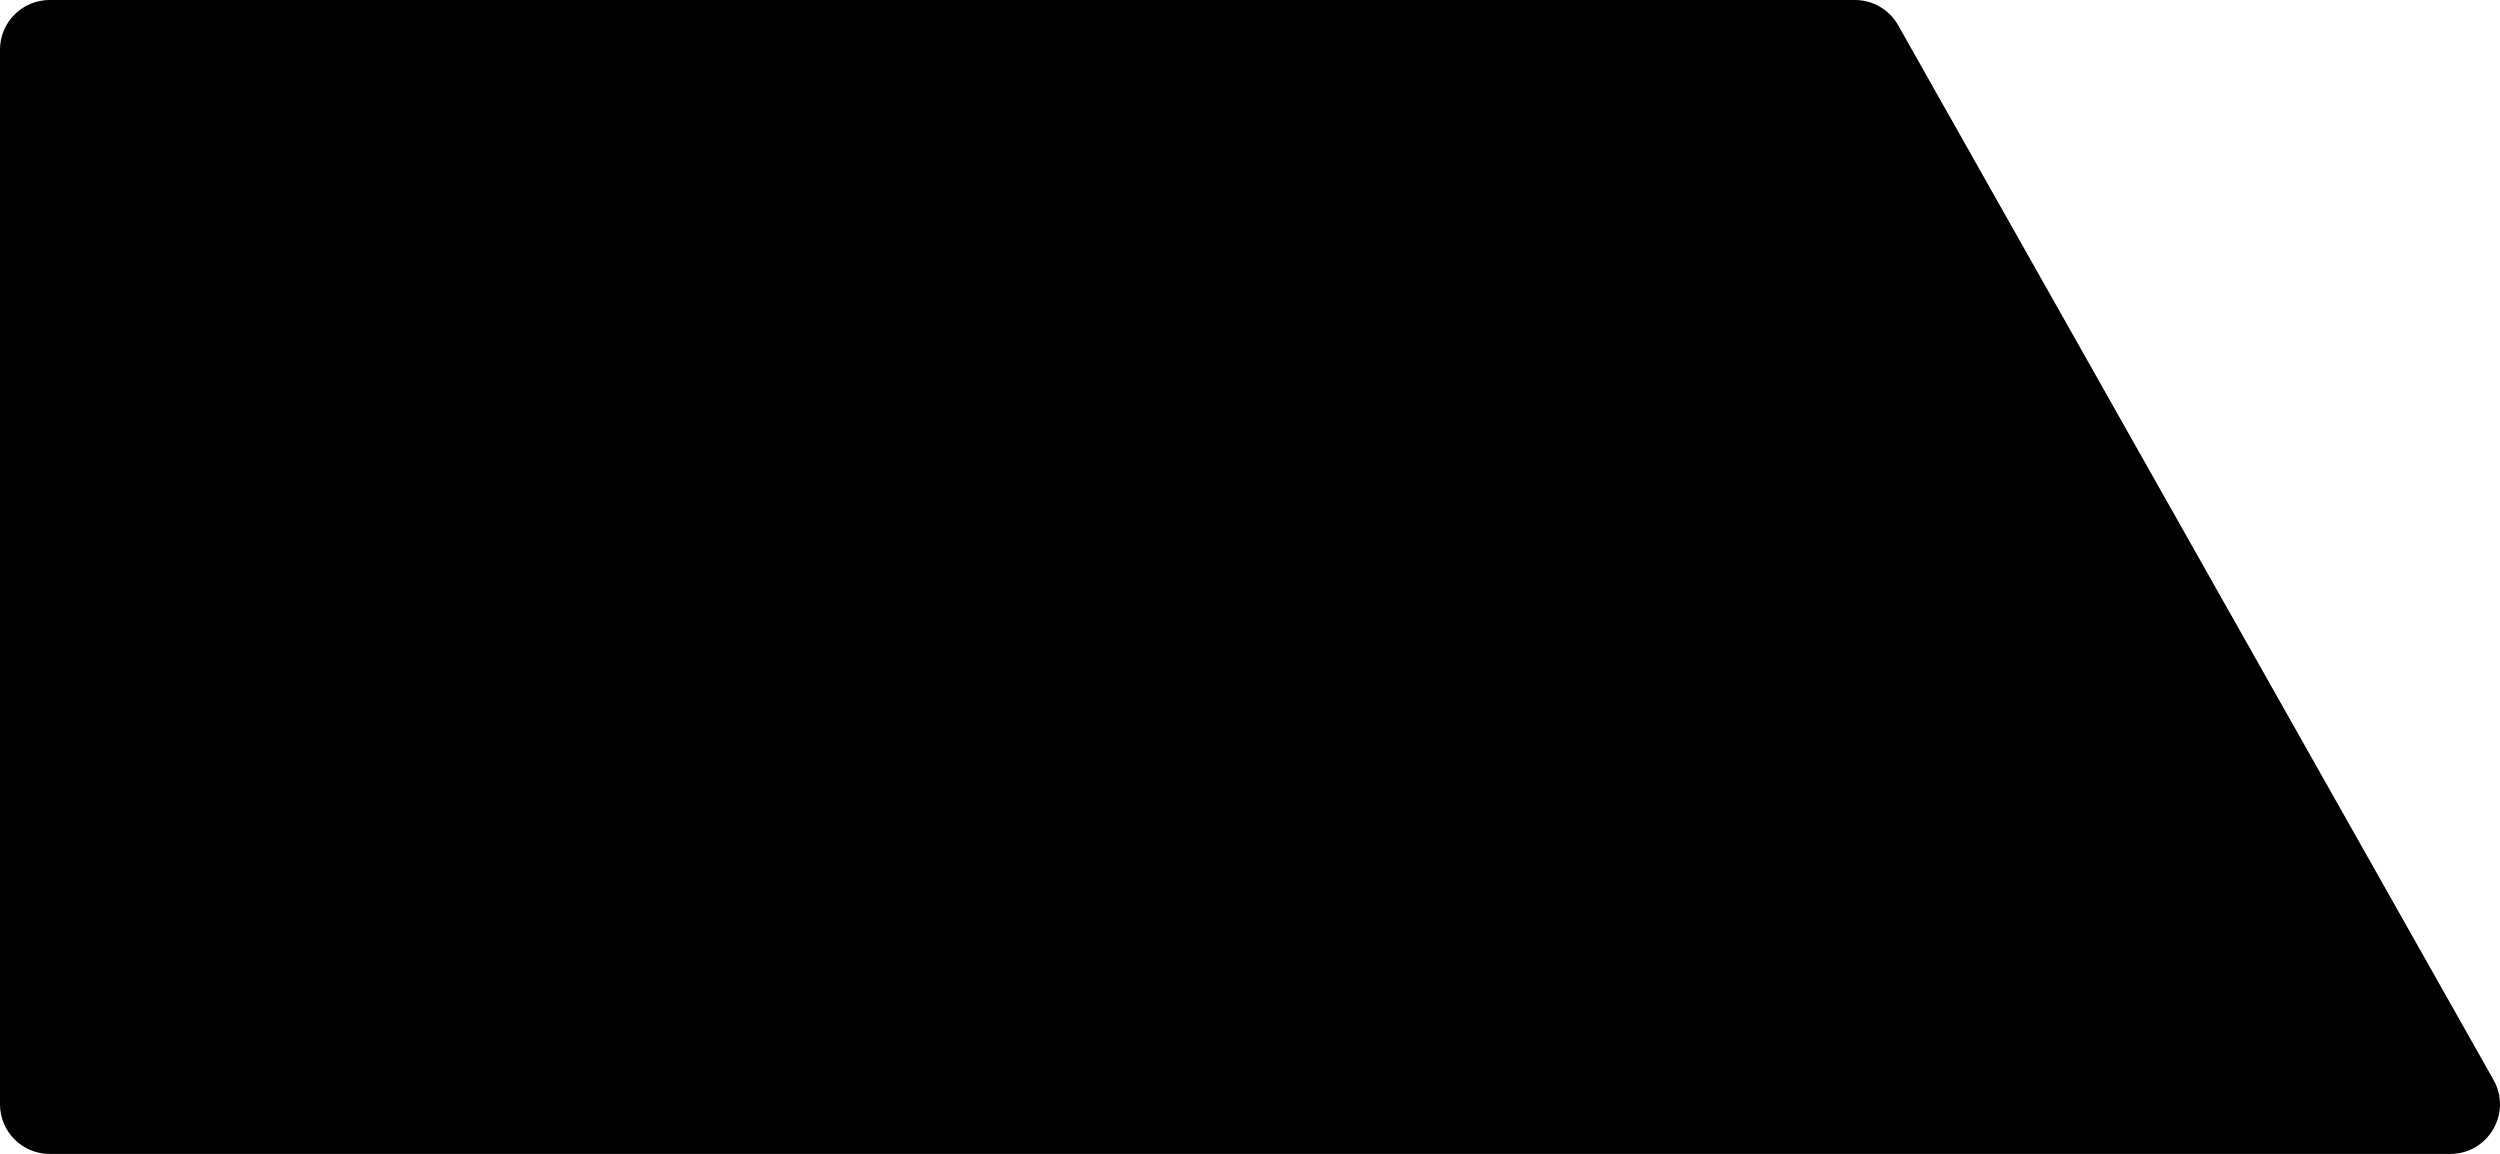
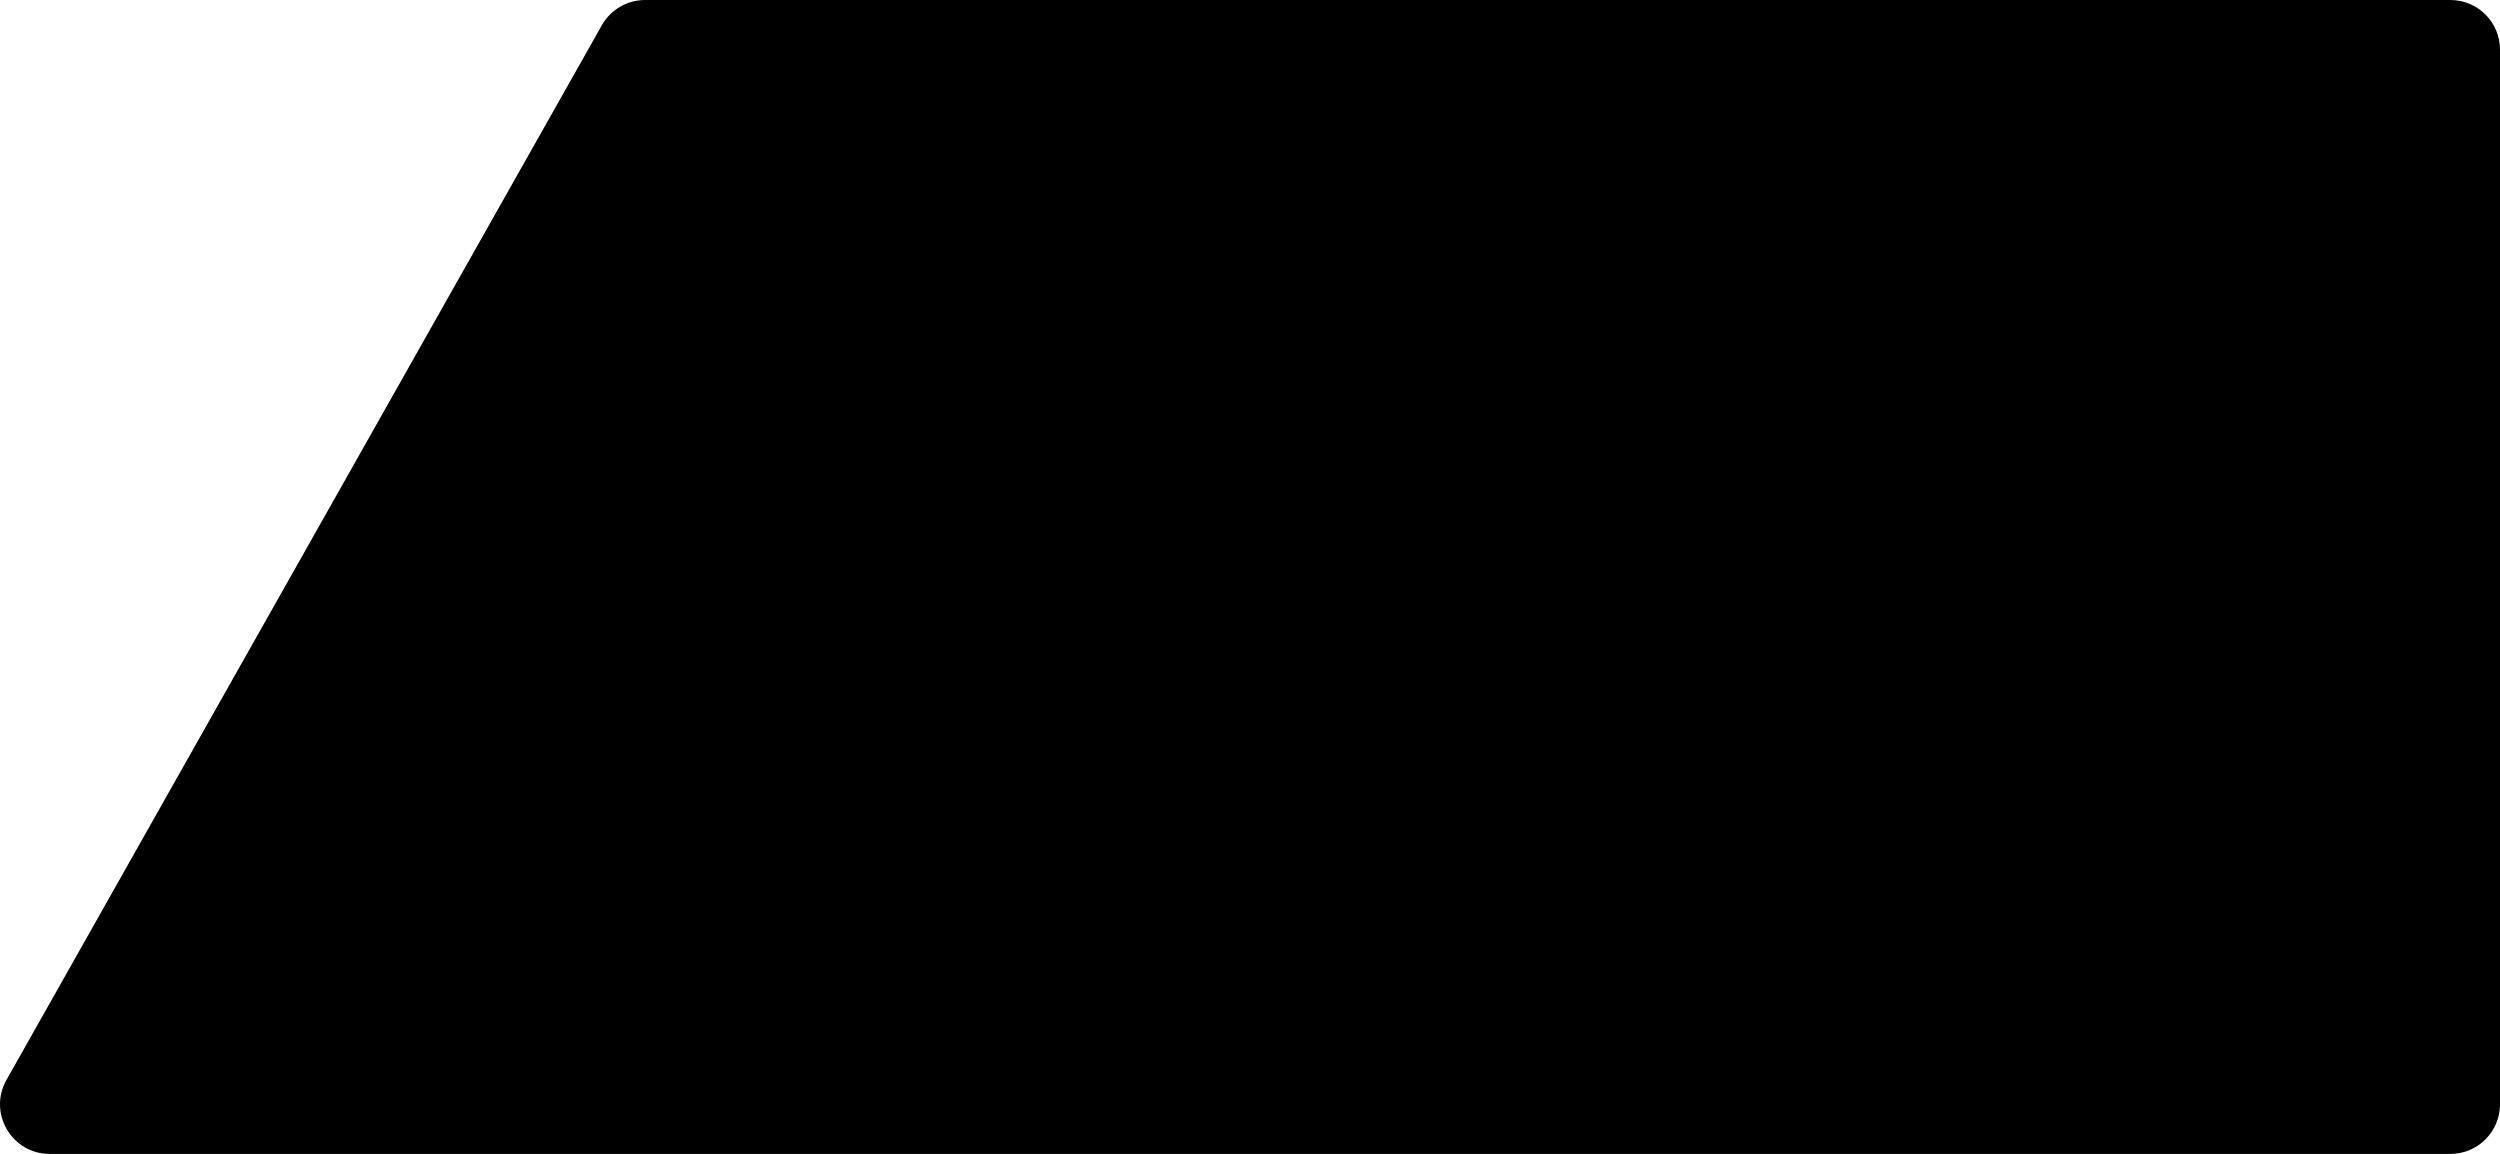
<svg xmlns="http://www.w3.org/2000/svg" width="604.463" height="279" viewBox="0 0 604.463 279">
-   <path d="M0 12C0 5.373 5.373 0 12 0H448.494C452.823 0 456.816 2.331 458.944 6.101L602.896 261.101C607.411 269.1 601.632 279 592.446 279H12C5.373 279 0 273.627 0 267V12Z" fill="#000" />
+   <g transform="translate(604.463 0) scale(-1 1)">
+     <path d="M0 12C0 5.373 5.373 0 12 0H448.494C452.823 0 456.816 2.331 458.944 6.101L602.896 261.101C607.411 269.1 601.632 279 592.446 279H12C5.373 279 0 273.627 0 267V12Z" fill="#000" />
+   </g>
</svg>
